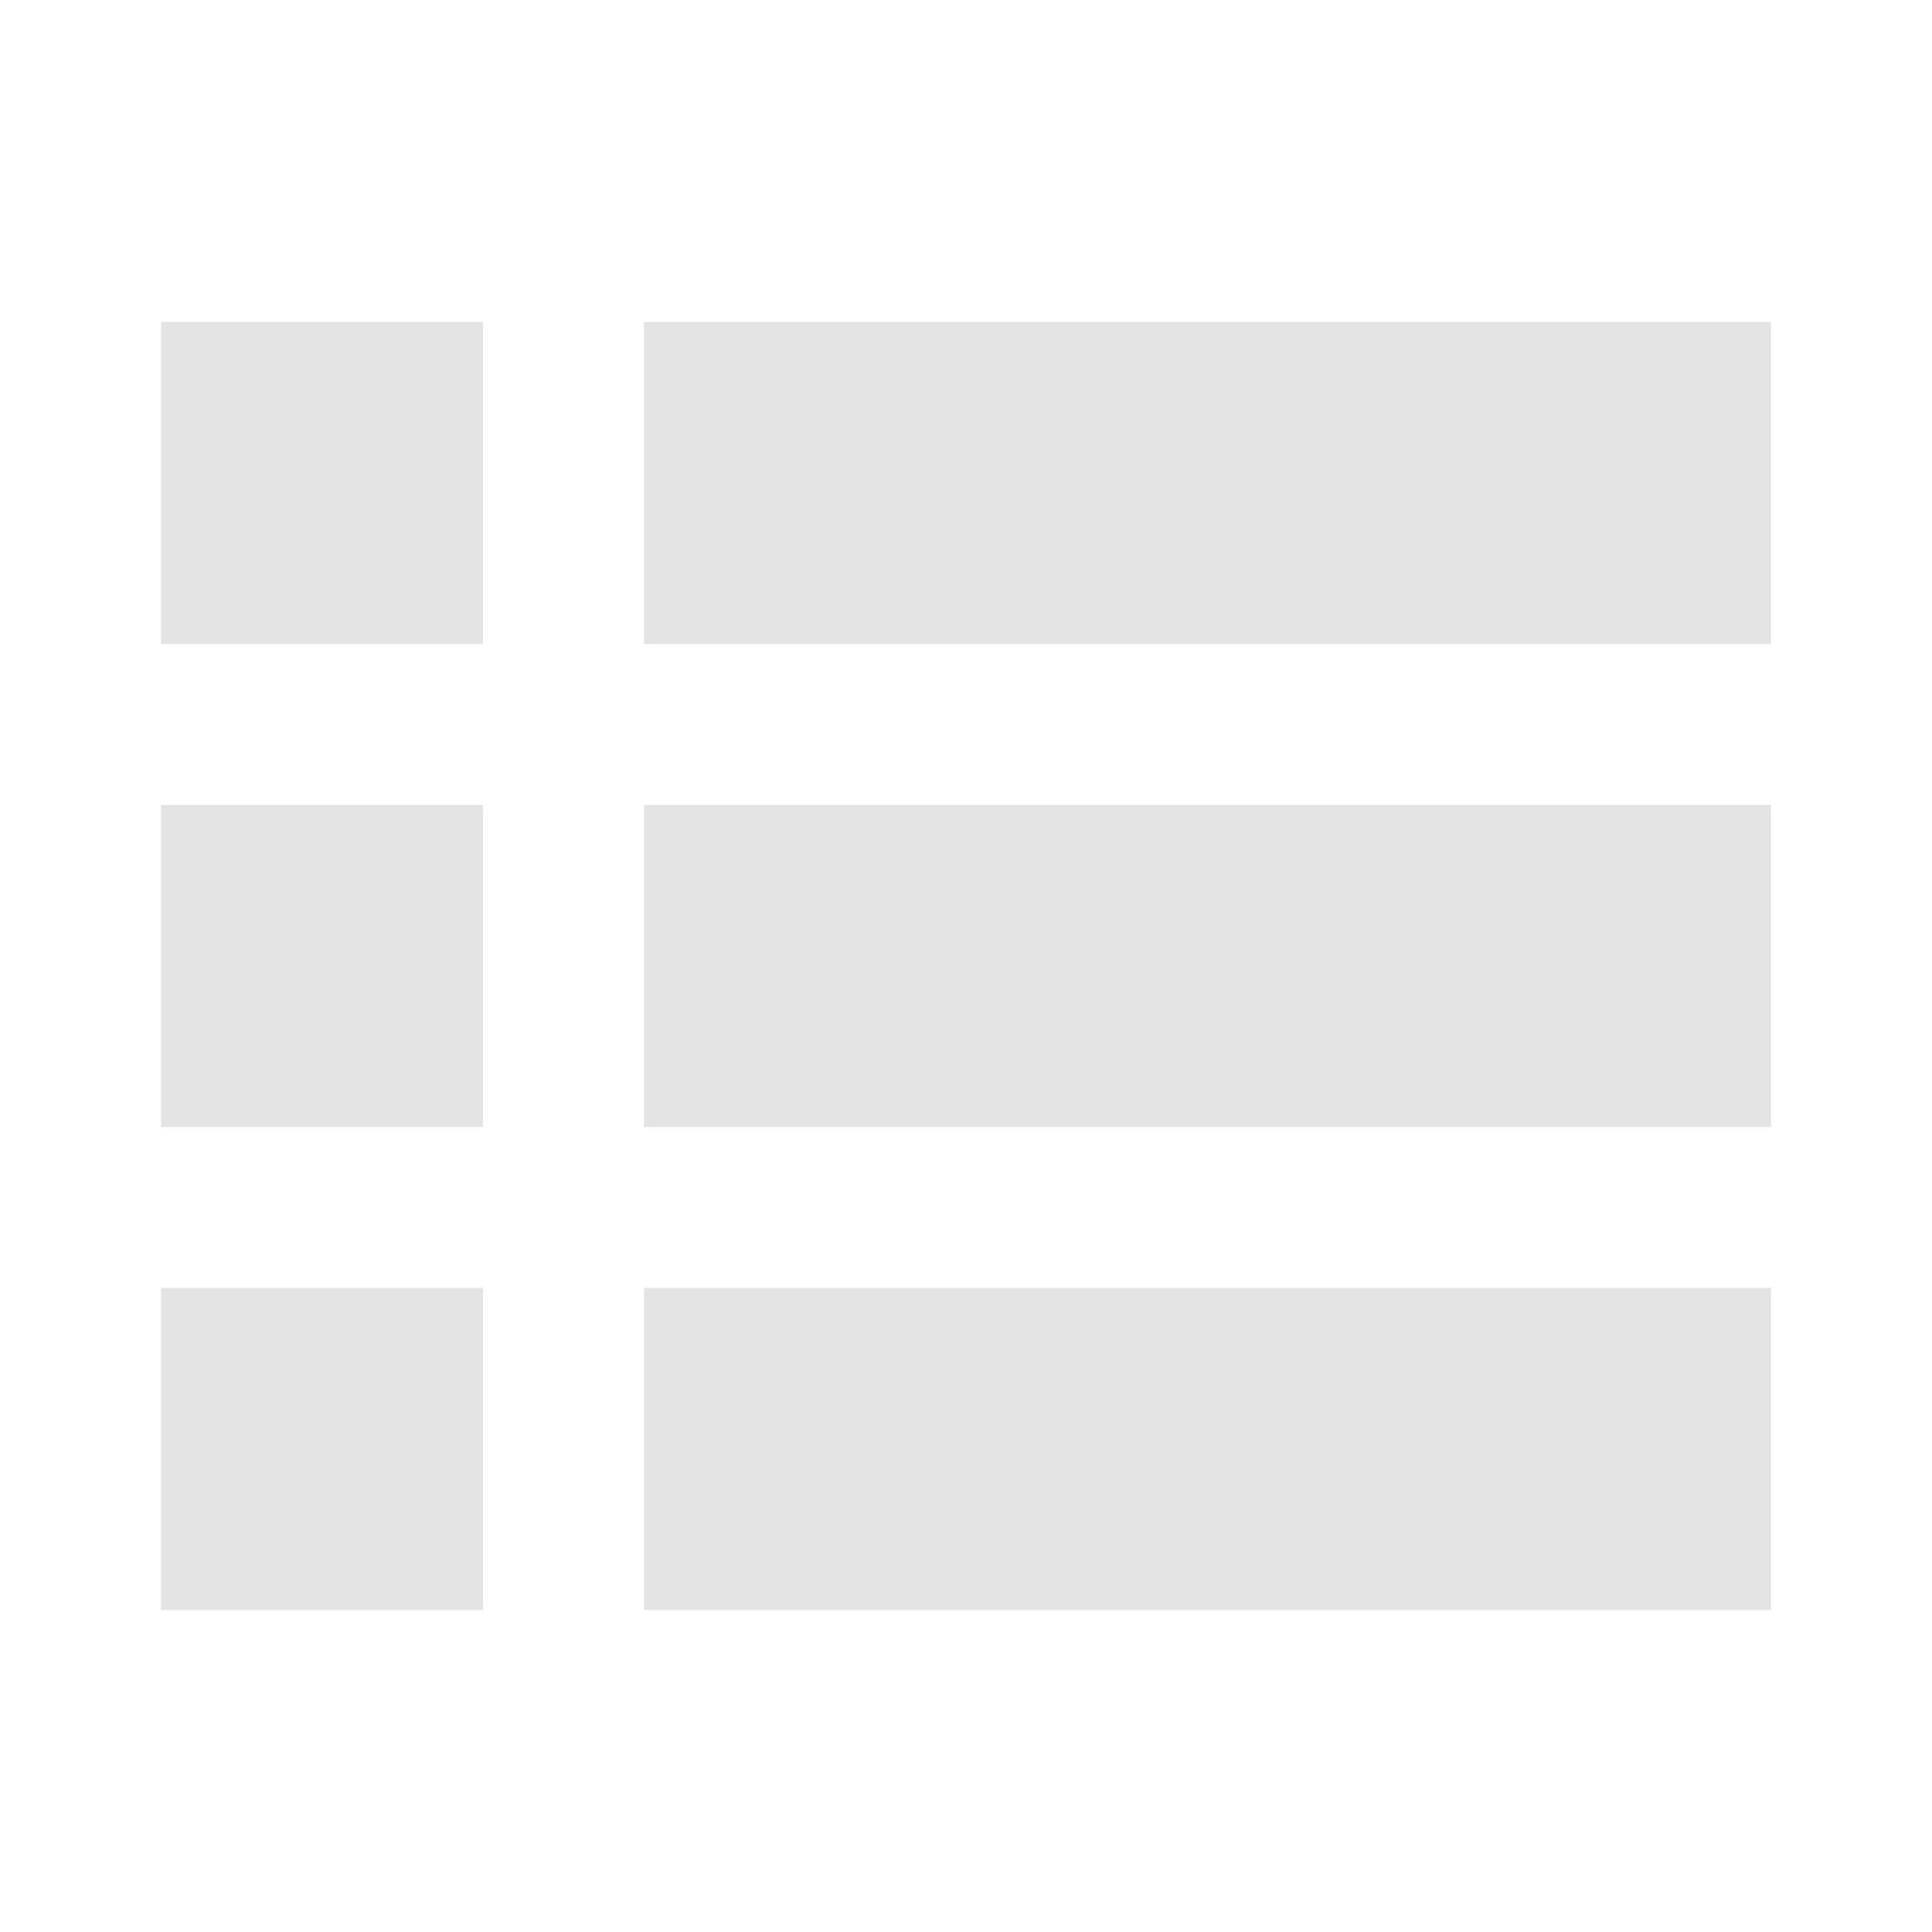
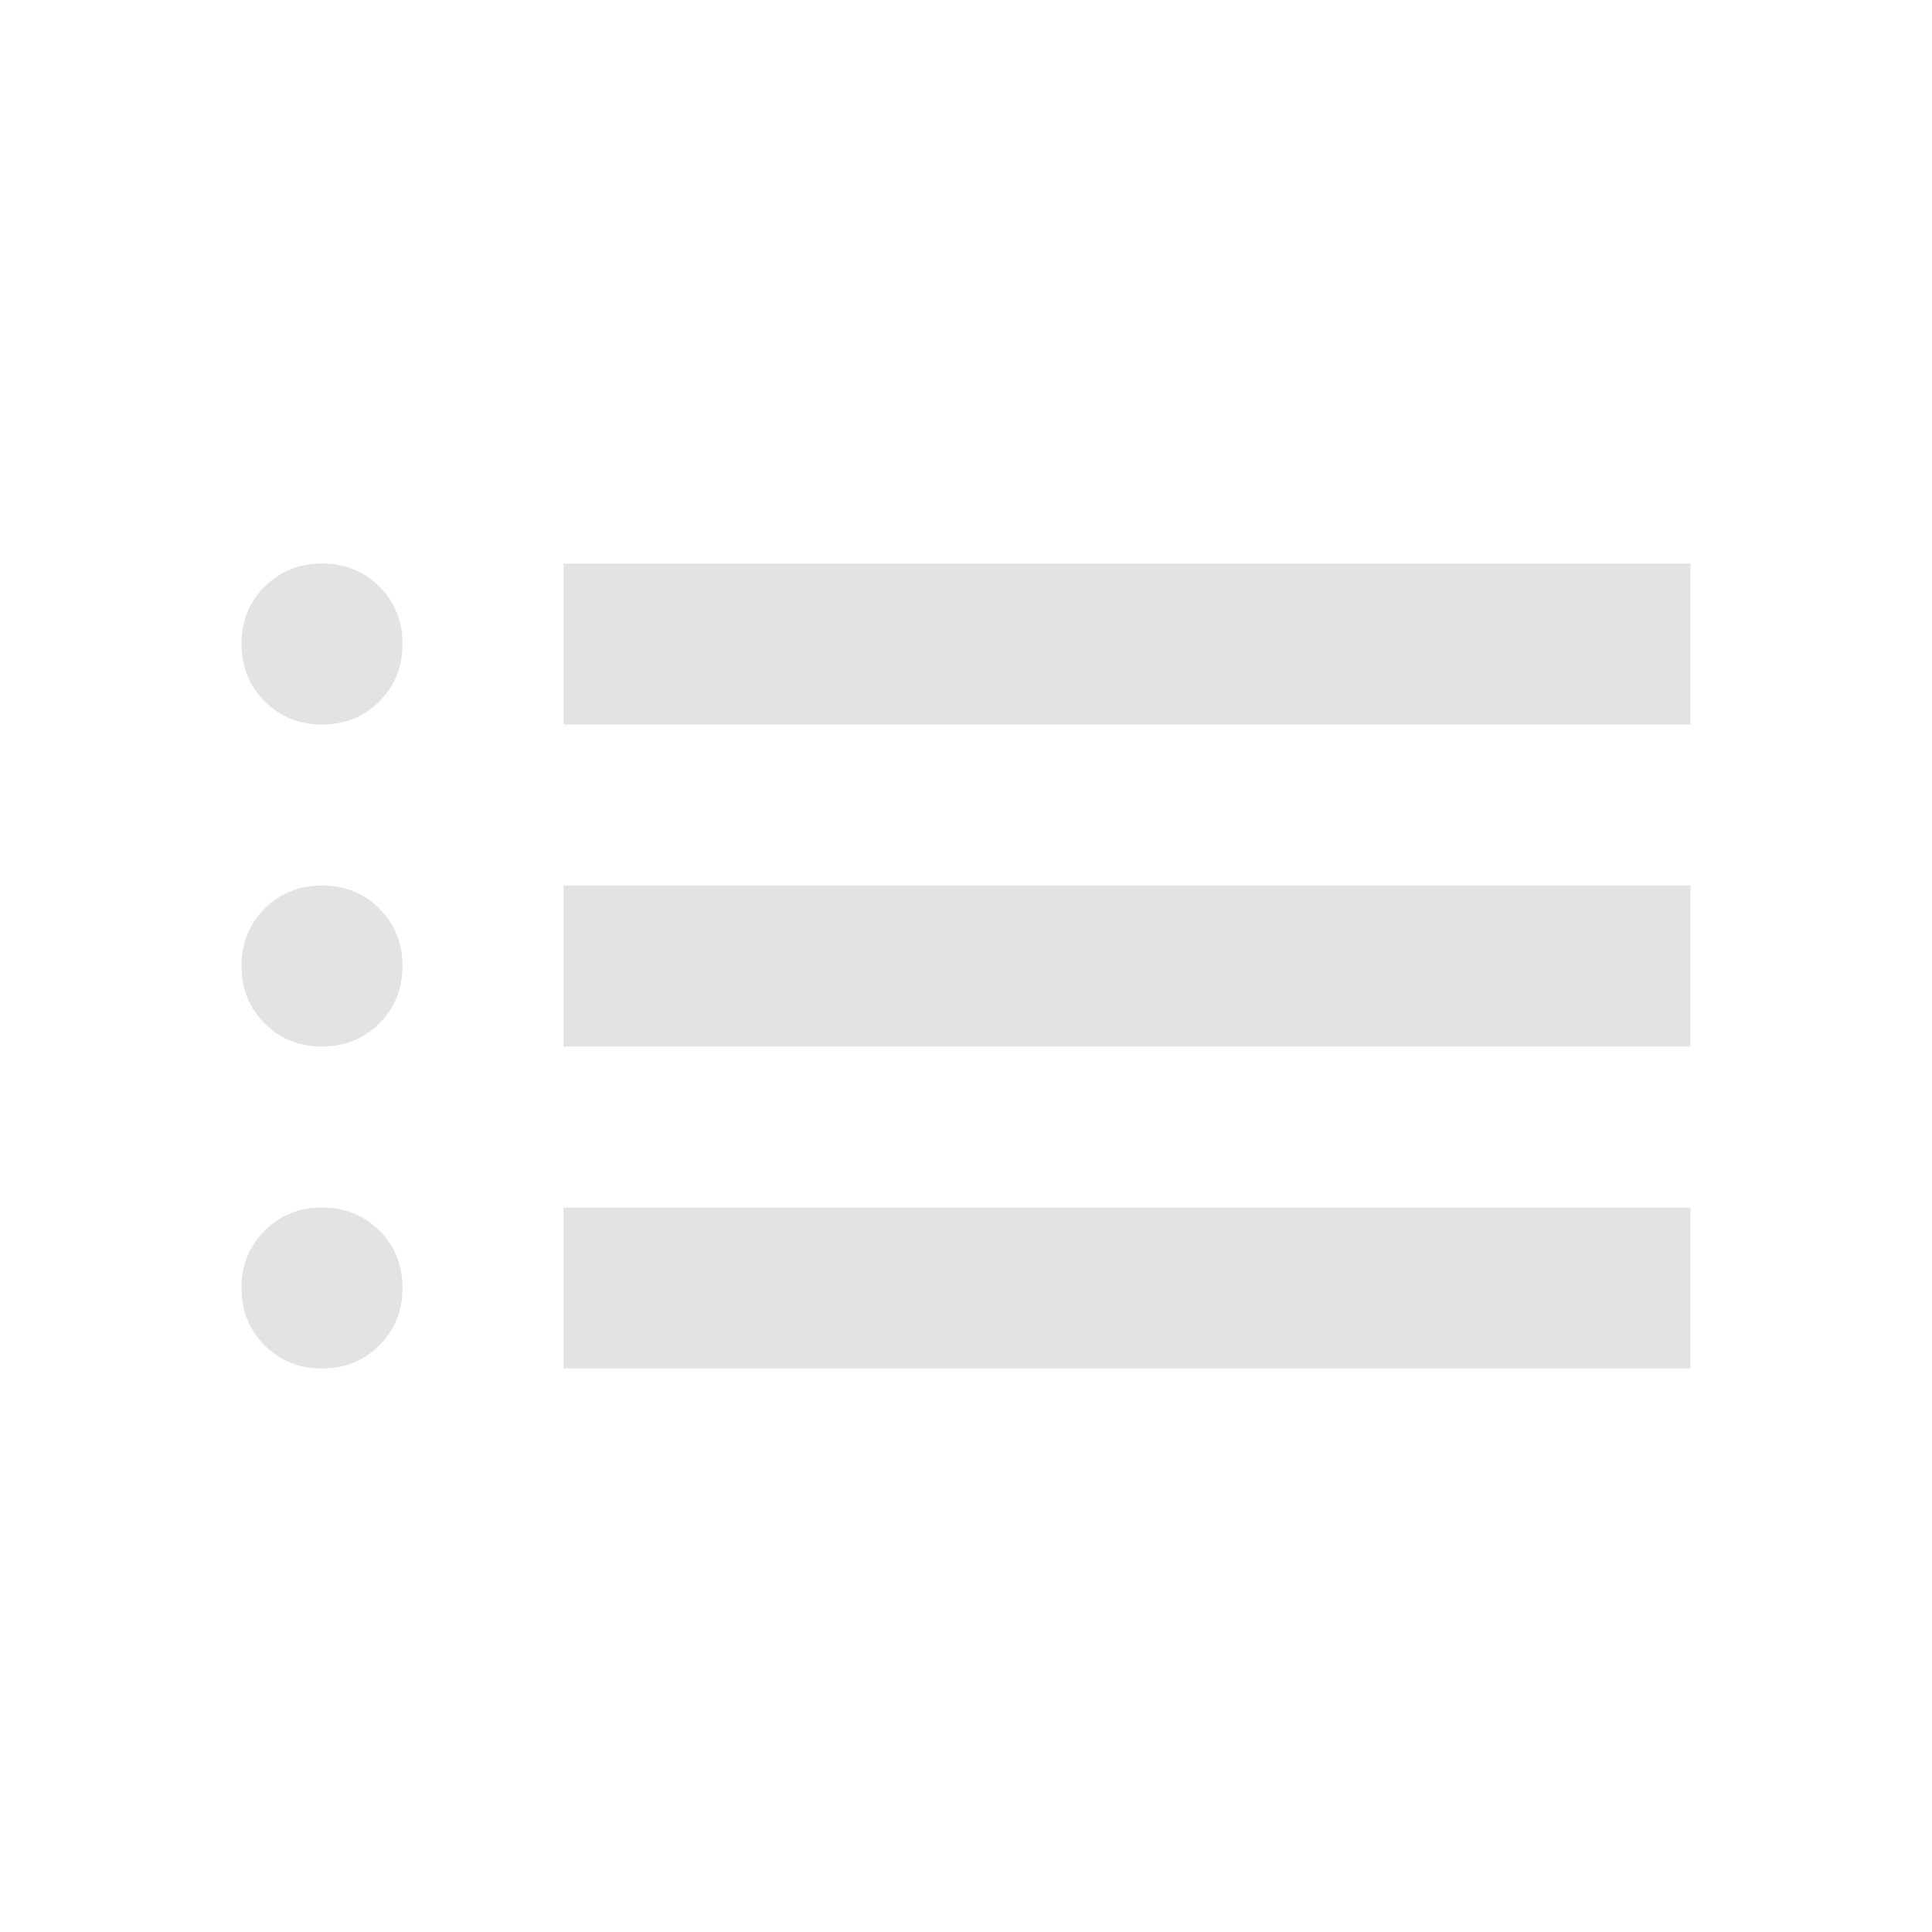
<svg xmlns="http://www.w3.org/2000/svg" height="24px" viewBox="0 -960 960 960" width="24px" fill="#e3e3e3">
-   <path d="M80-160v-160h160v160H80Zm240 0v-160h560v160H320ZM80-400v-160h160v160H80Zm240 0v-160h560v160H320ZM80-640v-160h160v160H80Zm240 0v-160h560v160H320Z" />
+   <path d="M280-600v-80h560v80H280Zm0 160v-80h560v80H280Zm0 160v-80h560v80H280ZM160-600q-17 0-28.5-11.5T120-640q0-17 11.5-28.5T160-680q17 0 28.5 11.5T200-640q0 17-11.5 28.5T160-600Zm0 160q-17 0-28.5-11.5T120-480q0-17 11.5-28.5T160-520q17 0 28.5 11.5T200-480q0 17-11.5 28.5T160-440Zm0 160q-17 0-28.5-11.5T120-320q0-17 11.5-28.5T160-360q17 0 28.5 11.5T200-320q0 17-11.5 28.5T160-280Z" />
</svg>
